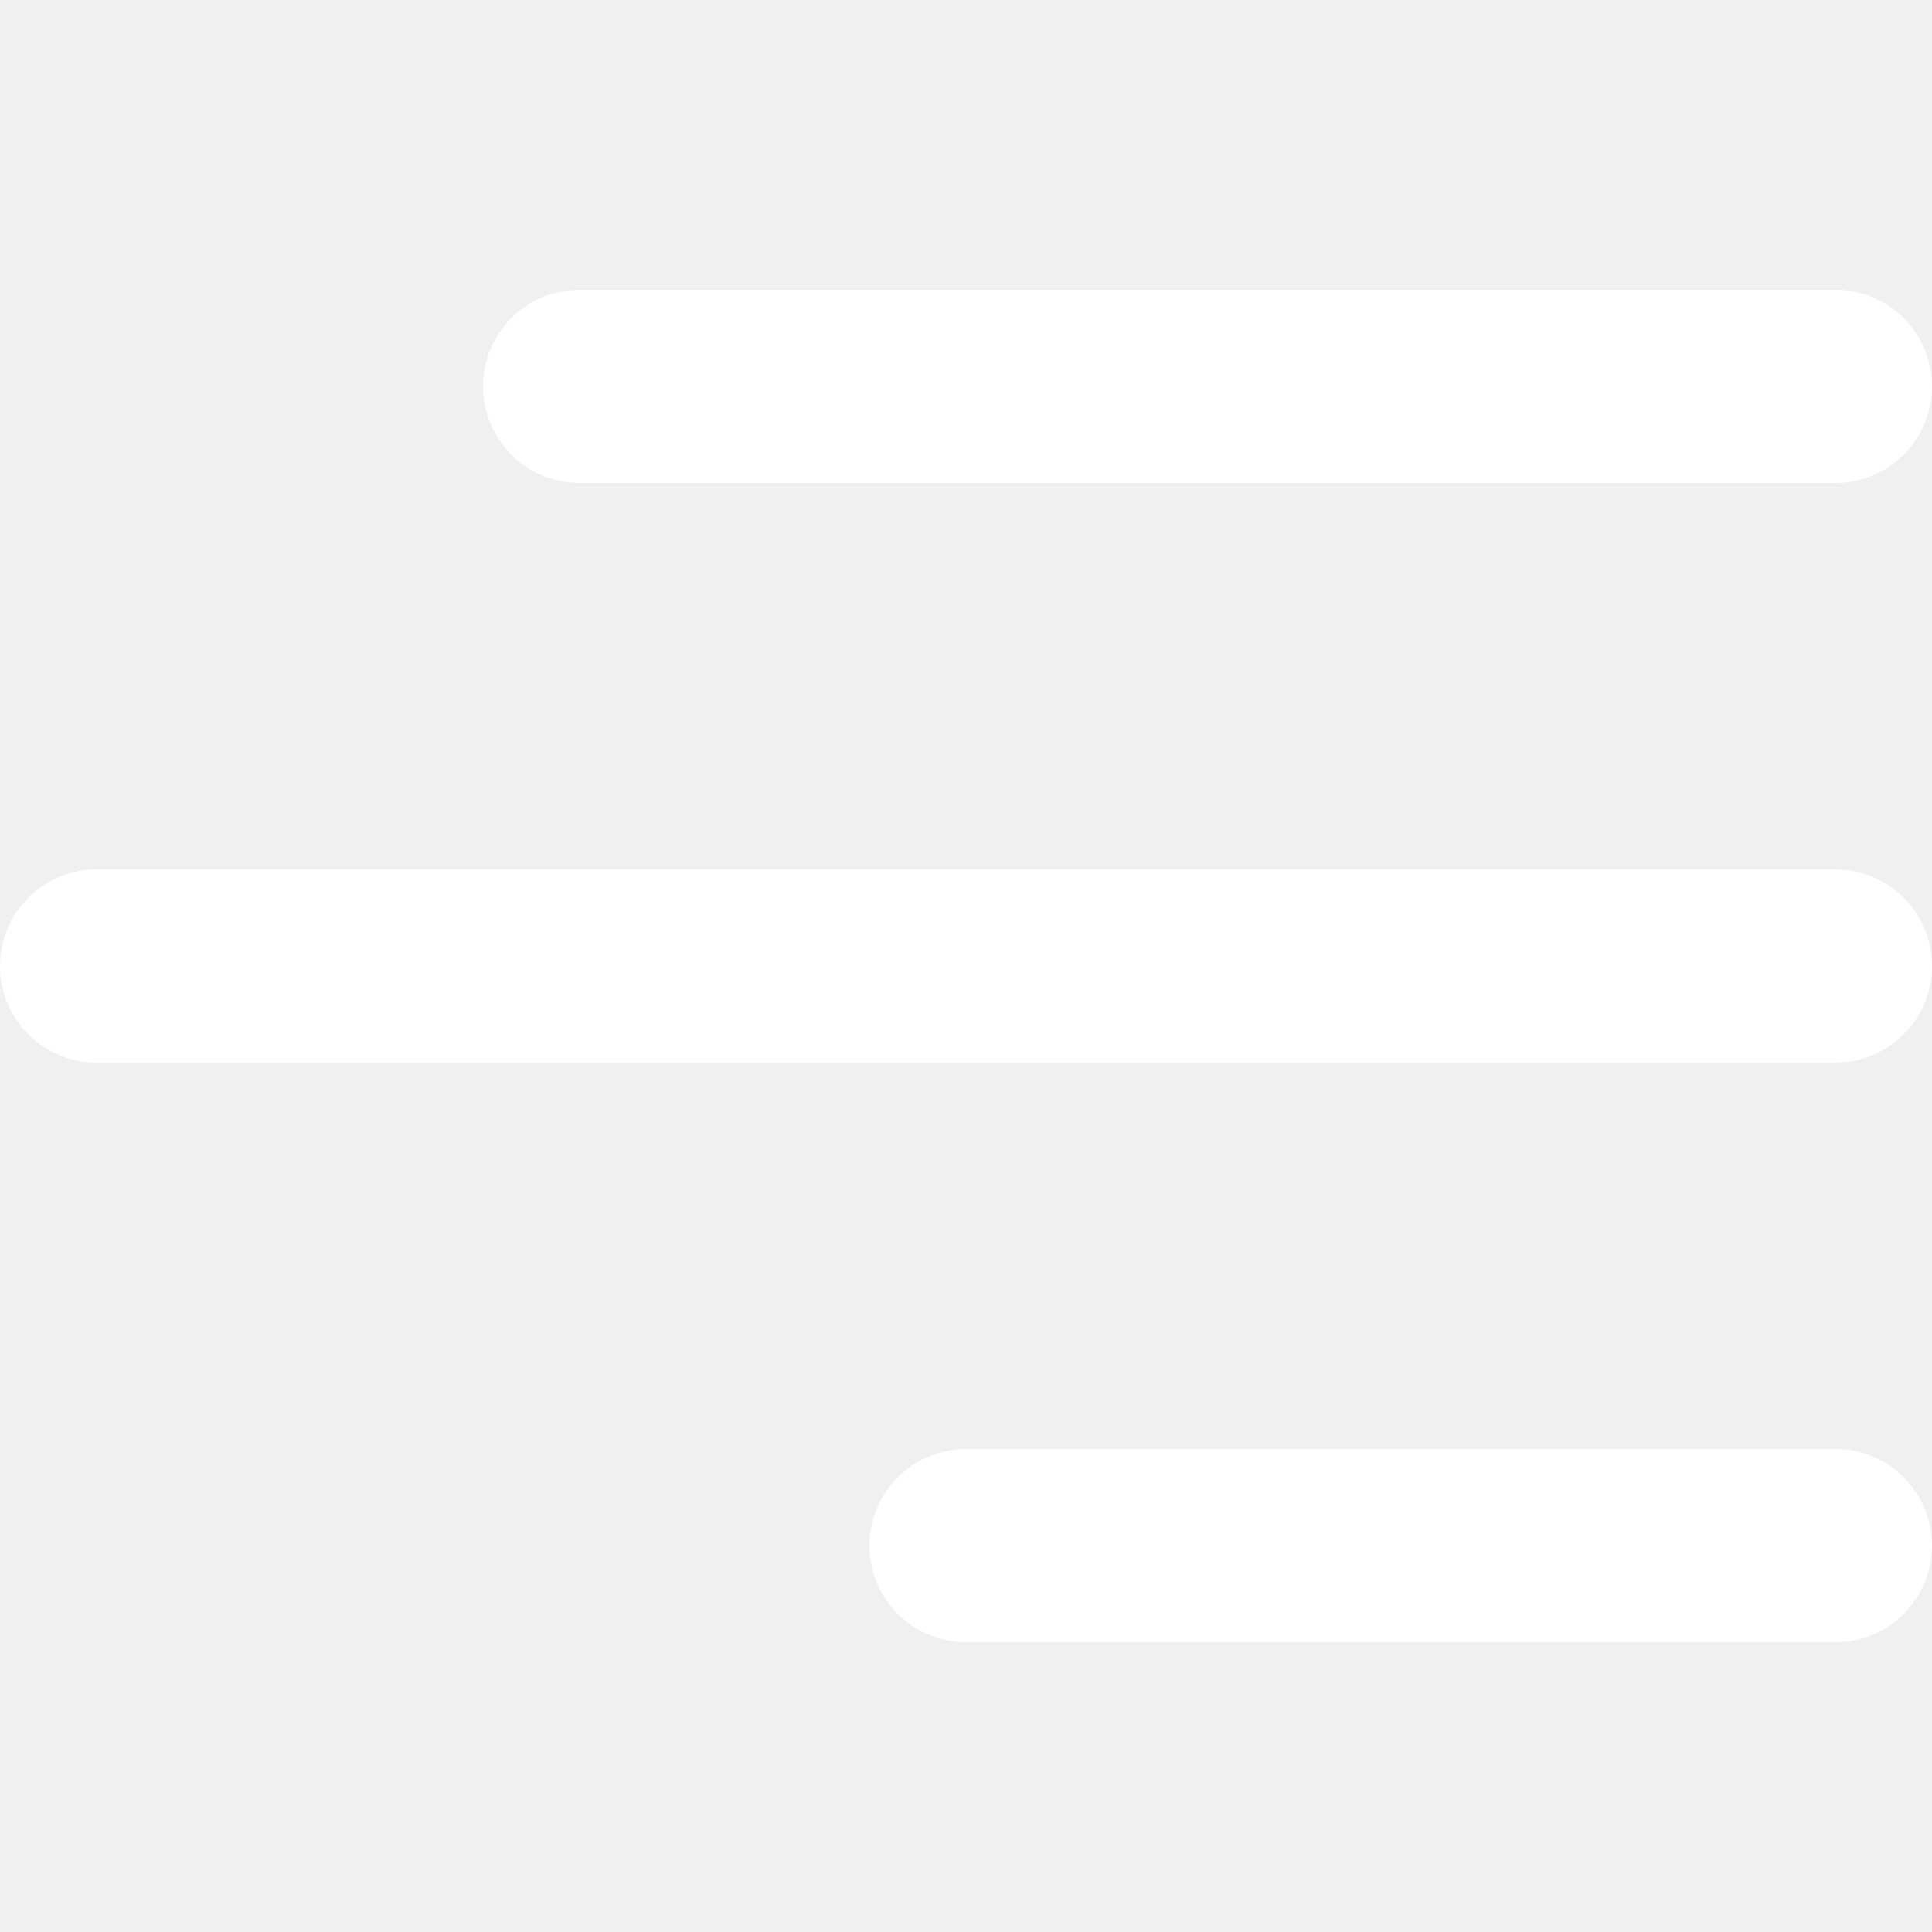
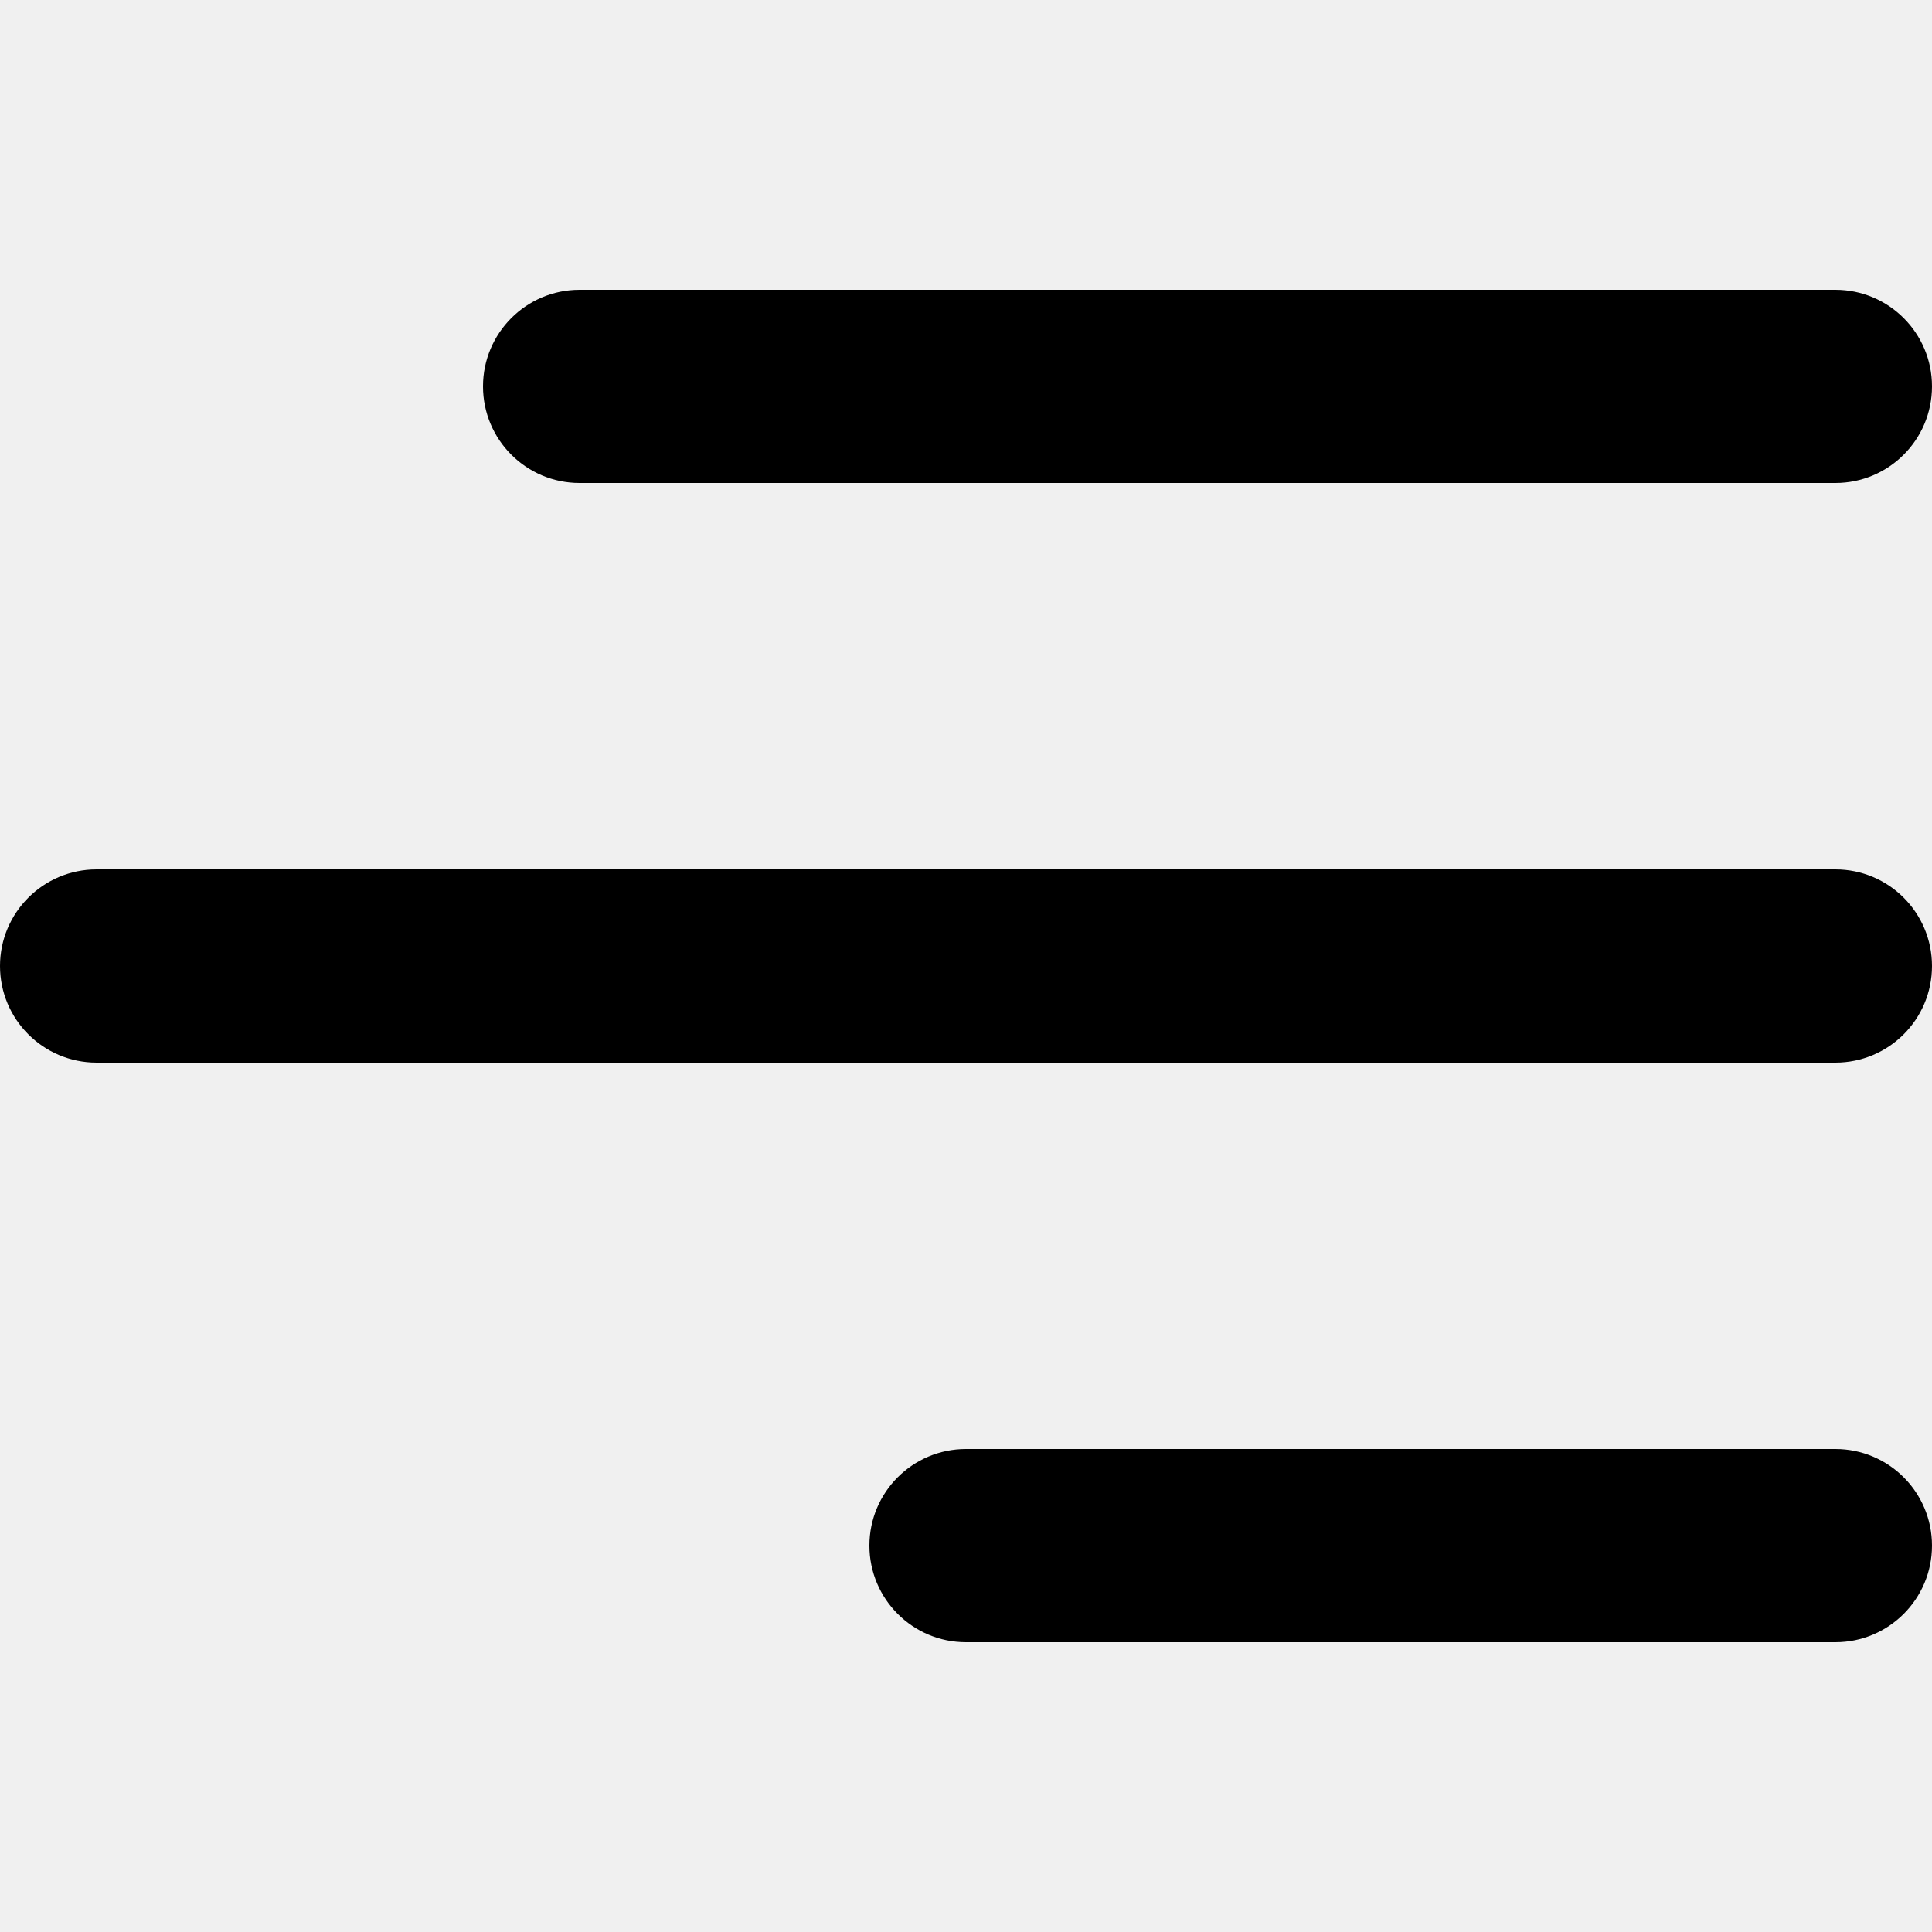
<svg xmlns="http://www.w3.org/2000/svg" version="1.1" width="512" height="512" x="0" y="0" viewBox="0 0 512 512" style="enable-background:new 0 0 512 512" xml:space="preserve" class="hovered-paths">
  <g>
-     <path d="M128 102.4c0-14.138 11.462-25.6 25.6-25.6h332.8c14.138 0 25.6 11.462 25.6 25.6S500.538 128 486.4 128H153.6c-14.138 0-25.6-11.463-25.6-25.6zm358.4 128H25.6C11.462 230.4 0 241.863 0 256c0 14.138 11.462 25.6 25.6 25.6h460.8c14.138 0 25.6-11.462 25.6-25.6 0-14.137-11.462-25.6-25.6-25.6zm0 153.6H256c-14.137 0-25.6 11.462-25.6 25.6 0 14.137 11.463 25.6 25.6 25.6h230.4c14.138 0 25.6-11.463 25.6-25.6 0-14.138-11.462-25.6-25.6-25.6z" fill="#ffffff" opacity="1" data-original="#000000" class="hovered-path" />
+     <path d="M128 102.4c0-14.138 11.462-25.6 25.6-25.6h332.8c14.138 0 25.6 11.462 25.6 25.6S500.538 128 486.4 128H153.6c-14.138 0-25.6-11.463-25.6-25.6zm358.4 128H25.6C11.462 230.4 0 241.863 0 256c0 14.138 11.462 25.6 25.6 25.6h460.8c14.138 0 25.6-11.462 25.6-25.6 0-14.137-11.462-25.6-25.6-25.6zm0 153.6H256c-14.137 0-25.6 11.462-25.6 25.6 0 14.137 11.463 25.6 25.6 25.6h230.4c14.138 0 25.6-11.463 25.6-25.6 0-14.138-11.462-25.6-25.6-25.6z" fill="#00000" opacity="1" data-original="#000000" class="hovered-path" />
  </g>
</svg>
